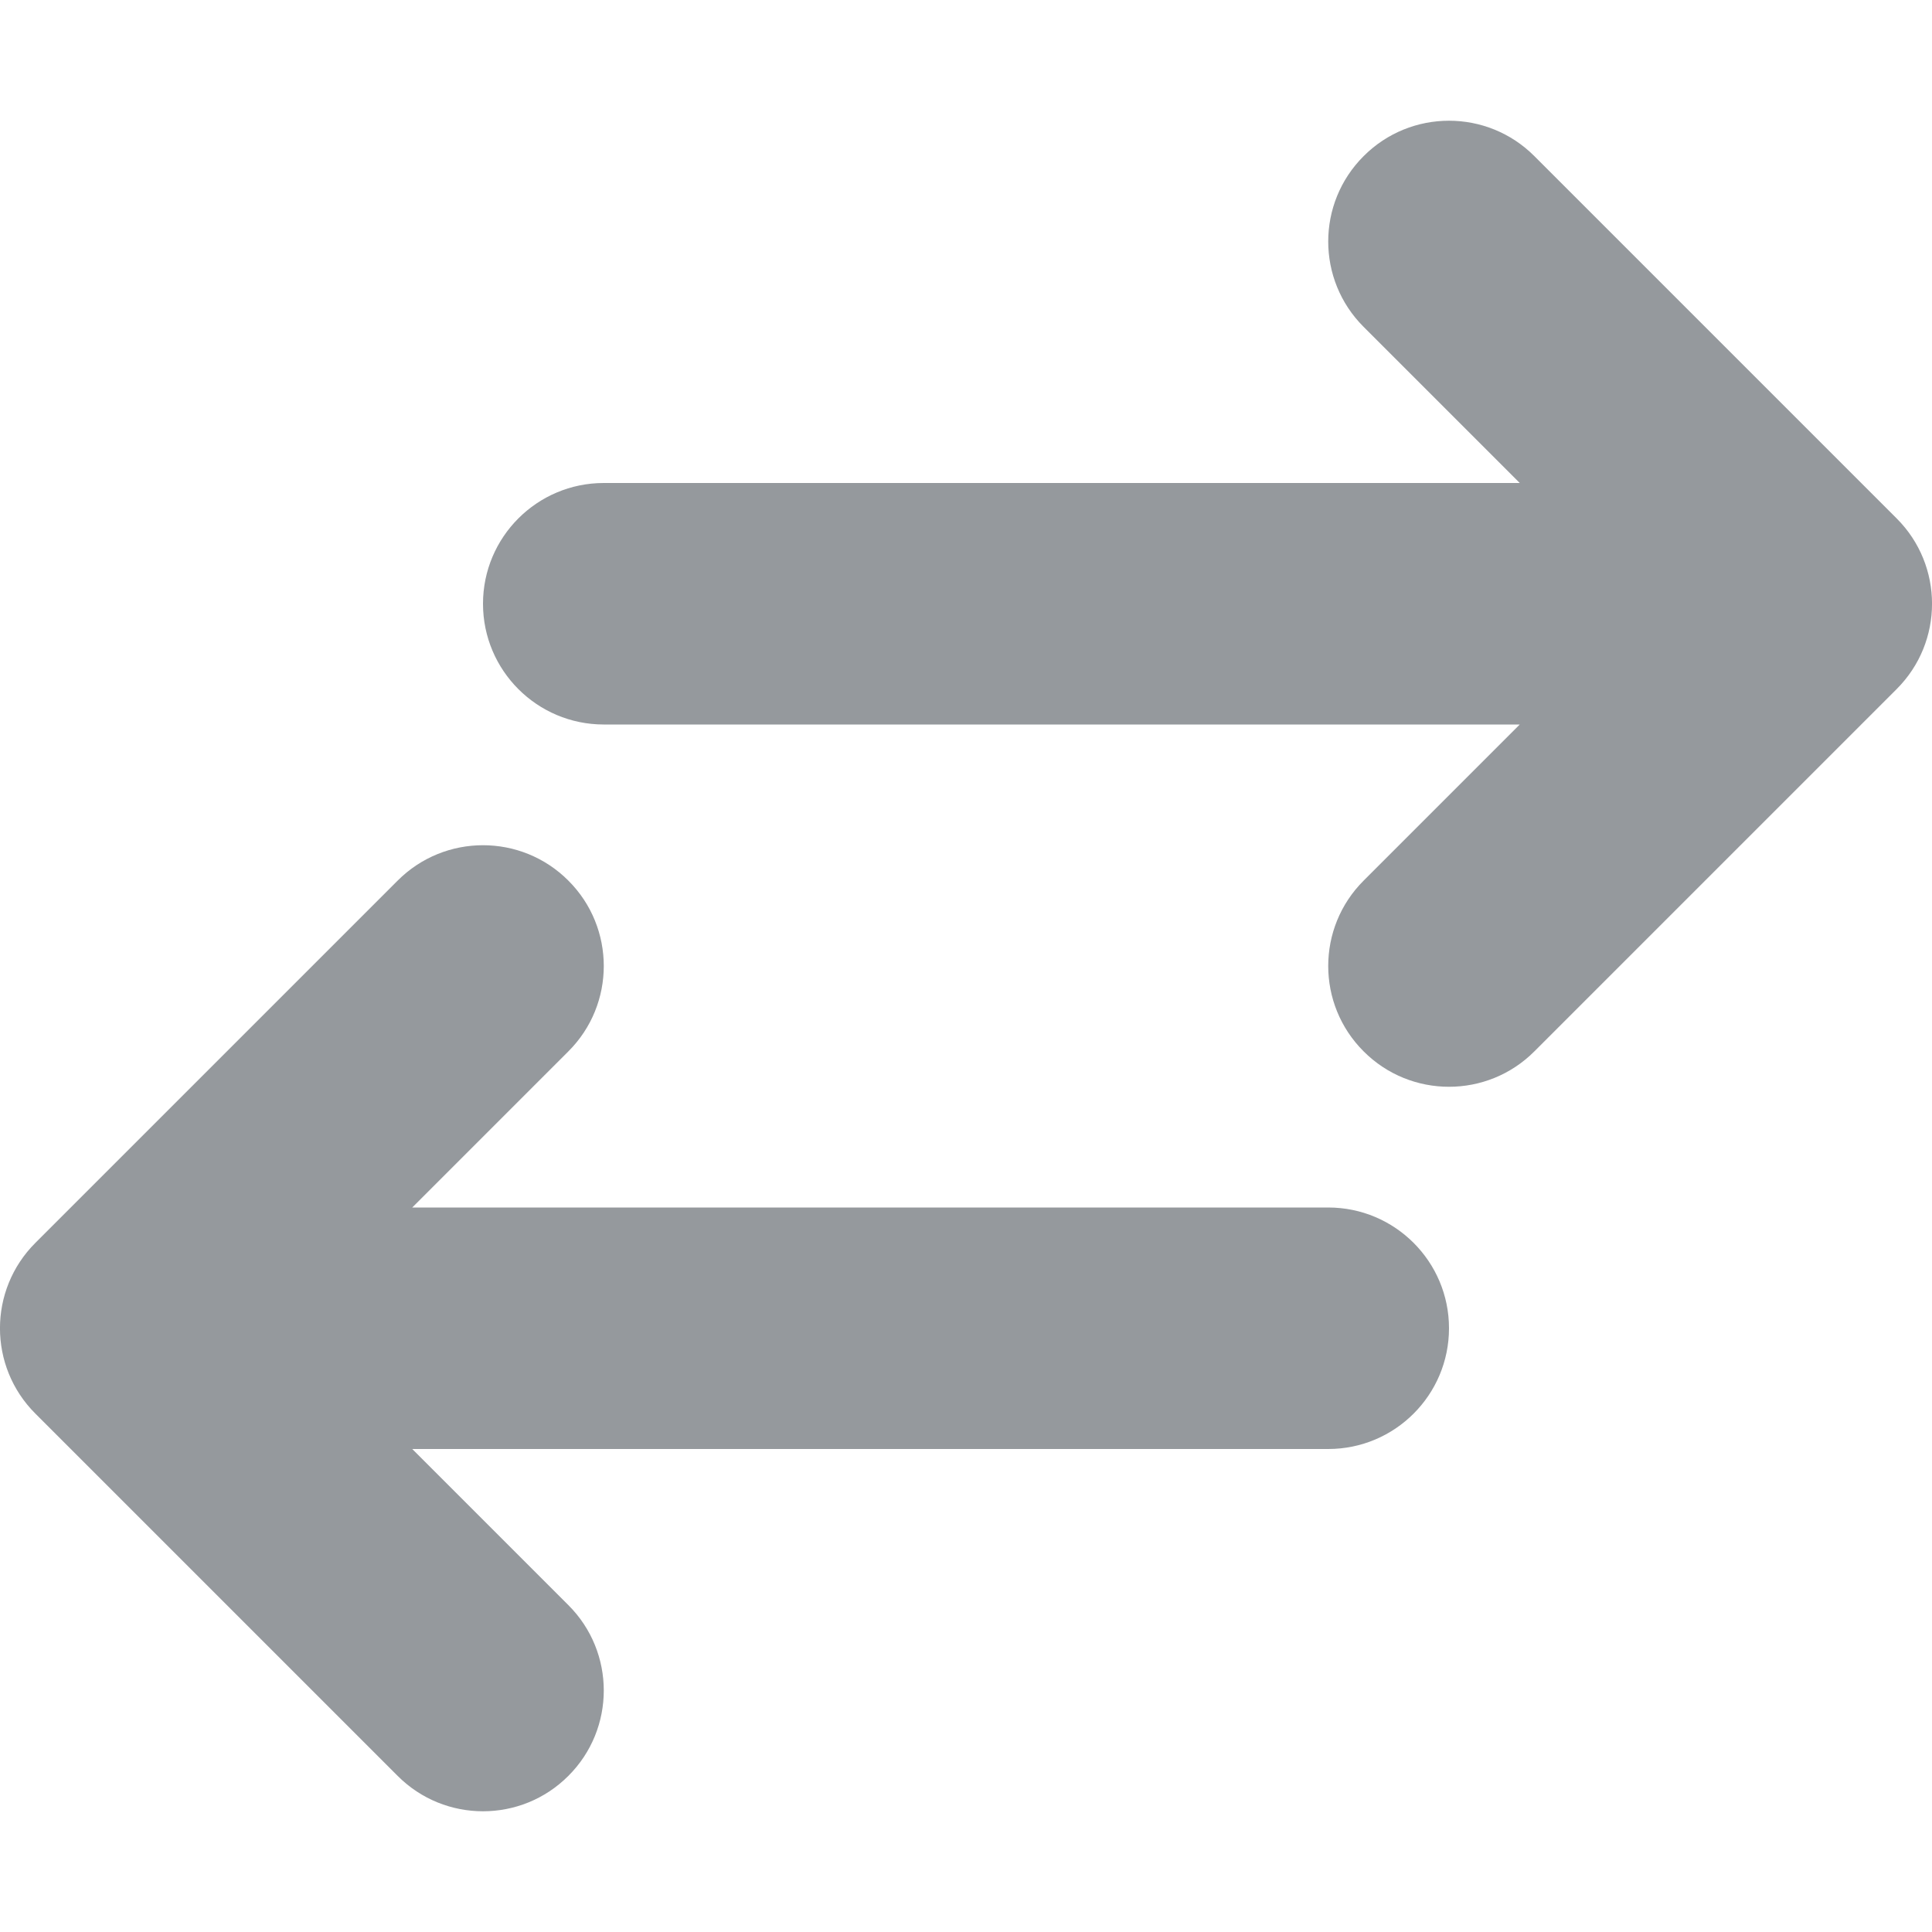
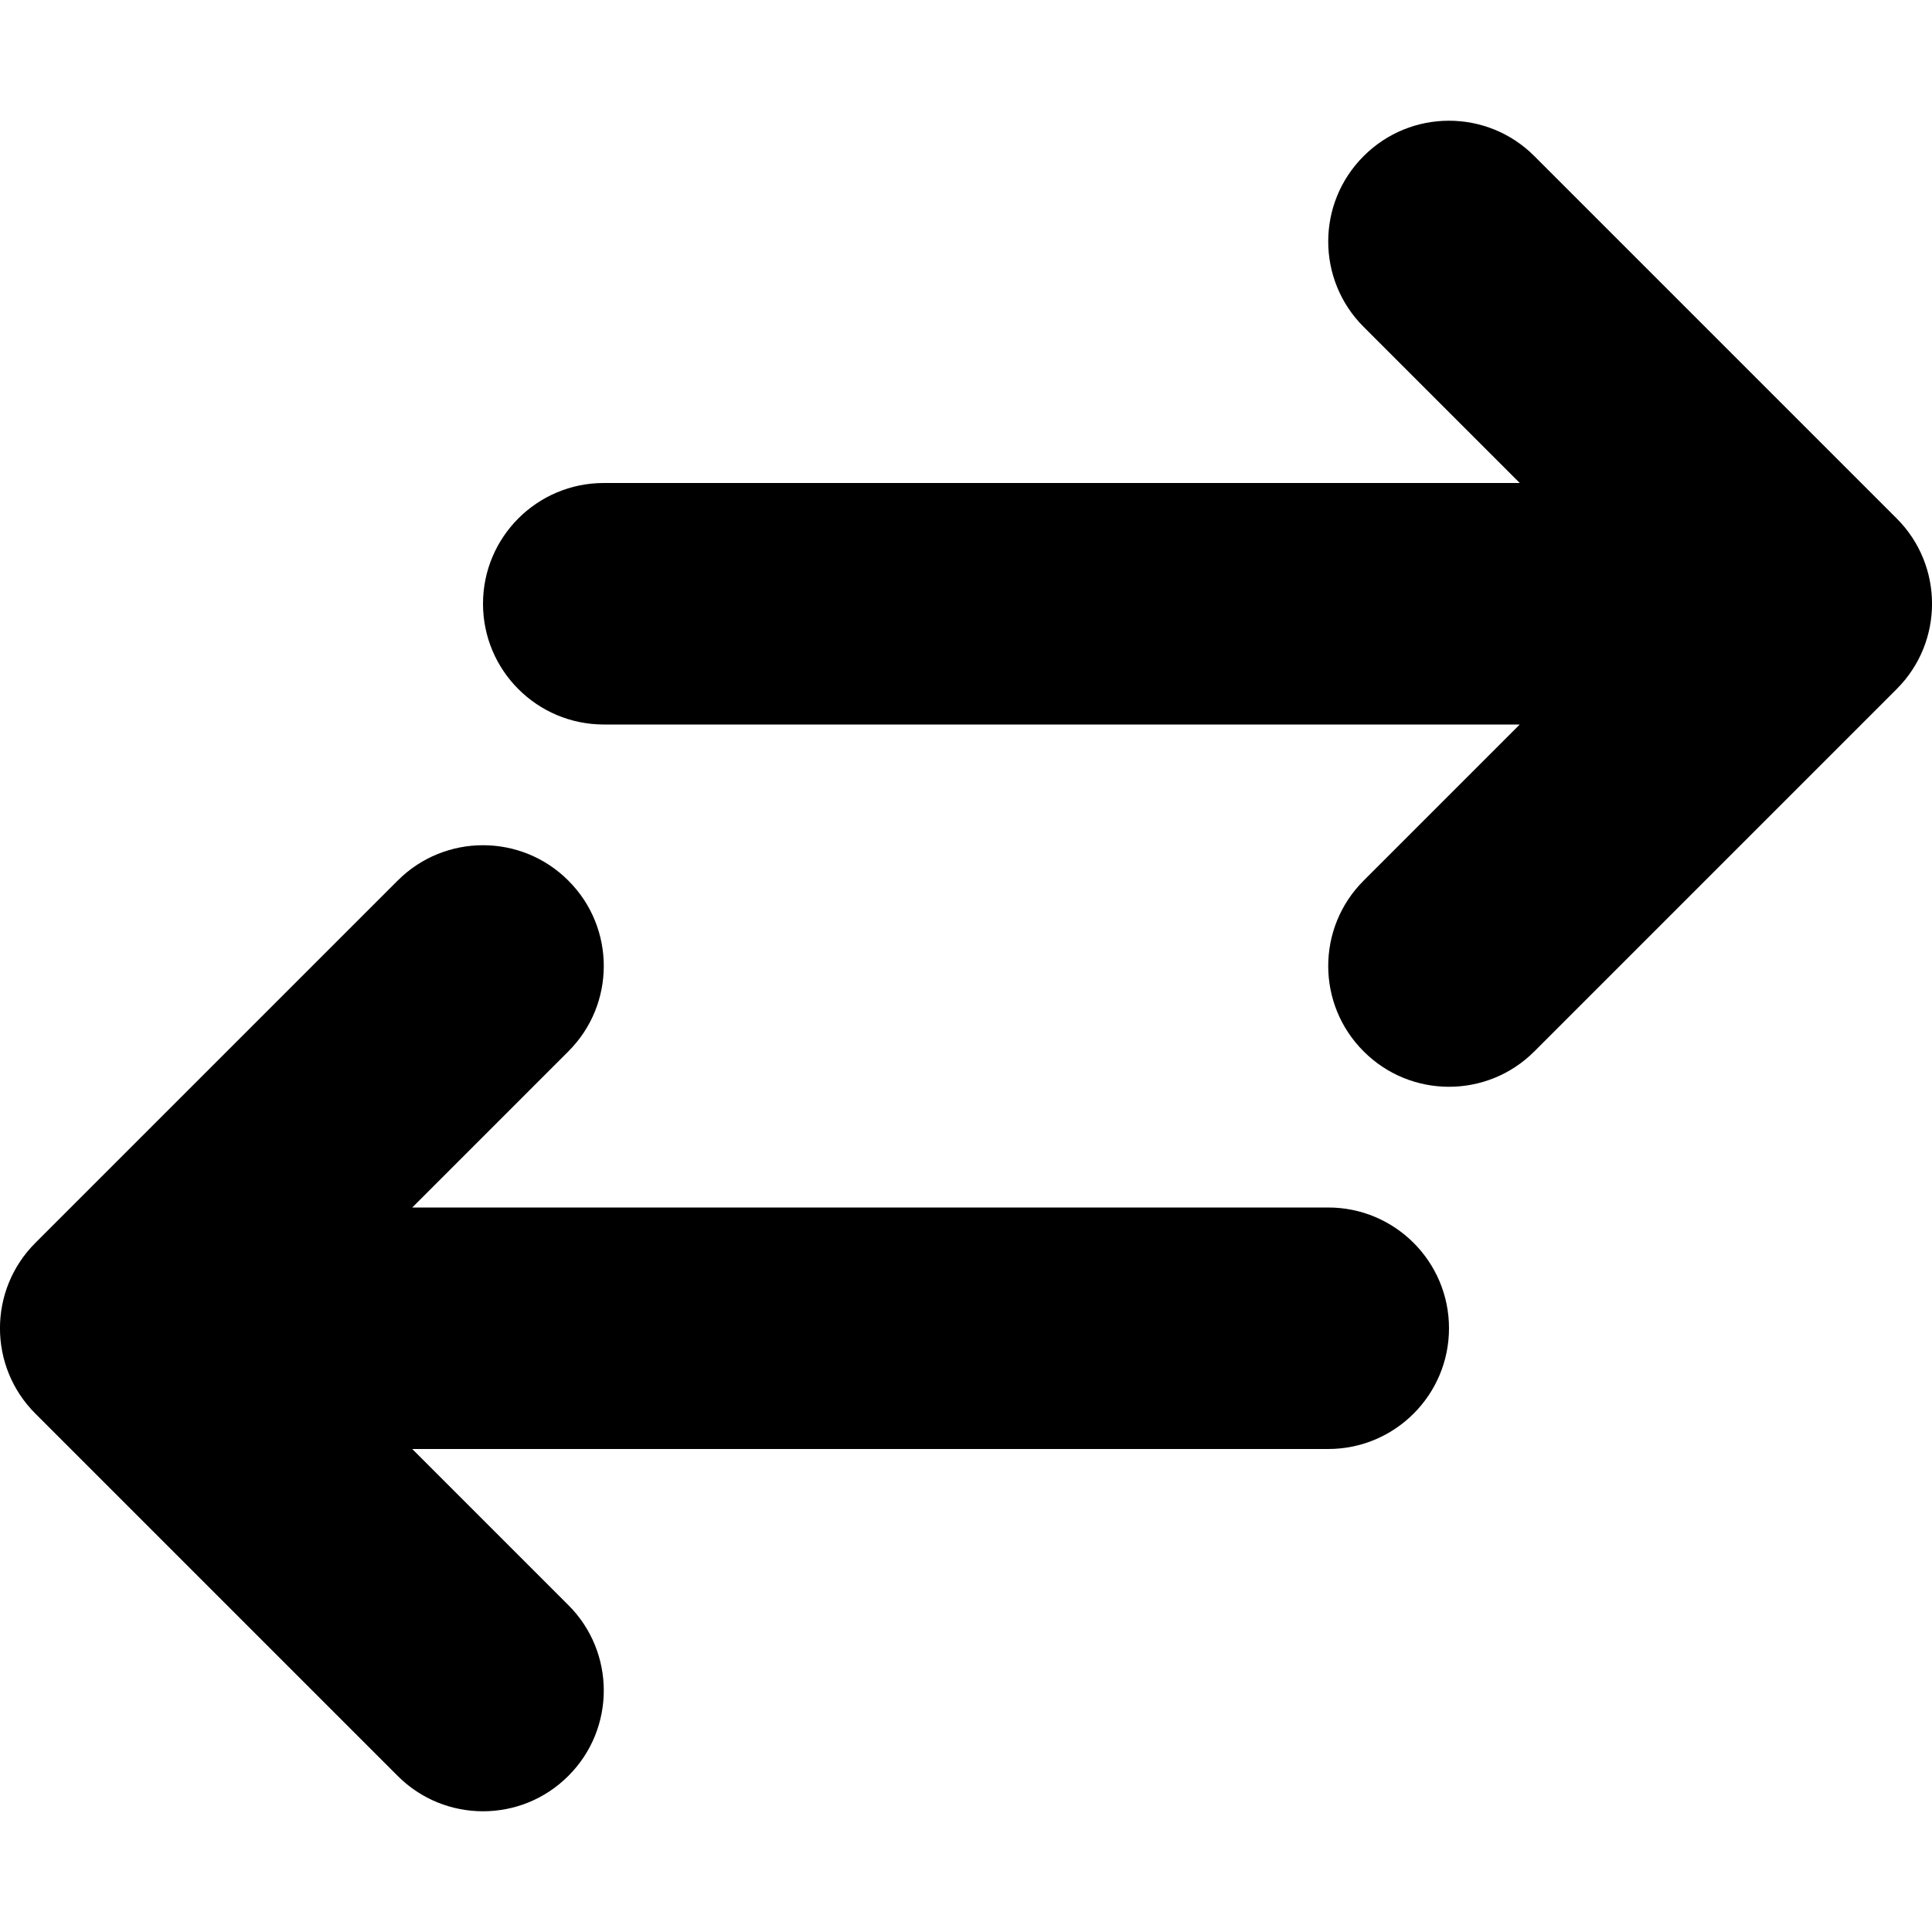
<svg xmlns="http://www.w3.org/2000/svg" width="16" height="16" viewBox="0 0 16 16">
-   <g fill="none" fill-rule="evenodd" transform="translate(-192 -192)">
-     <path fill="#95999D" fill-rule="nonzero" d="M195.414,202 L203,202 C203.552,202 204,202.448 204,203 C204,203.552 203.552,204 203,204 L195.414,204 L196.707,205.293 C197.098,205.683 197.098,206.317 196.707,206.707 C196.317,207.098 195.683,207.098 195.293,206.707 L192.293,203.707 C191.902,203.317 191.902,202.683 192.293,202.293 L195.293,199.293 C195.683,198.902 196.317,198.902 196.707,199.293 C197.098,199.683 197.098,200.317 196.707,200.707 L195.414,202 Z M204.586,198 L197,198 C196.448,198 196,197.552 196,197 C196,196.448 196.448,196 197,196 L204.586,196 L203.293,194.707 C202.902,194.317 202.902,193.683 203.293,193.293 C203.683,192.902 204.317,192.902 204.707,193.293 L207.707,196.293 C208.098,196.683 208.098,197.317 207.707,197.707 L204.707,200.707 C204.317,201.098 203.683,201.098 203.293,200.707 C202.902,200.317 202.902,199.683 203.293,199.293 L204.586,198 Z" />
+   <g fill-rule="evenodd" transform="translate(-192 -192)">
+     <path fill-rule="nonzero" d="M195.414,202 L203,202 C203.552,202 204,202.448 204,203 C204,203.552 203.552,204 203,204 L195.414,204 L196.707,205.293 C197.098,205.683 197.098,206.317 196.707,206.707 C196.317,207.098 195.683,207.098 195.293,206.707 L192.293,203.707 C191.902,203.317 191.902,202.683 192.293,202.293 L195.293,199.293 C195.683,198.902 196.317,198.902 196.707,199.293 C197.098,199.683 197.098,200.317 196.707,200.707 L195.414,202 Z M204.586,198 L197,198 C196.448,198 196,197.552 196,197 C196,196.448 196.448,196 197,196 L204.586,196 L203.293,194.707 C202.902,194.317 202.902,193.683 203.293,193.293 C203.683,192.902 204.317,192.902 204.707,193.293 L207.707,196.293 C208.098,196.683 208.098,197.317 207.707,197.707 L204.707,200.707 C204.317,201.098 203.683,201.098 203.293,200.707 C202.902,200.317 202.902,199.683 203.293,199.293 L204.586,198 Z" />
  </g>
</svg>
